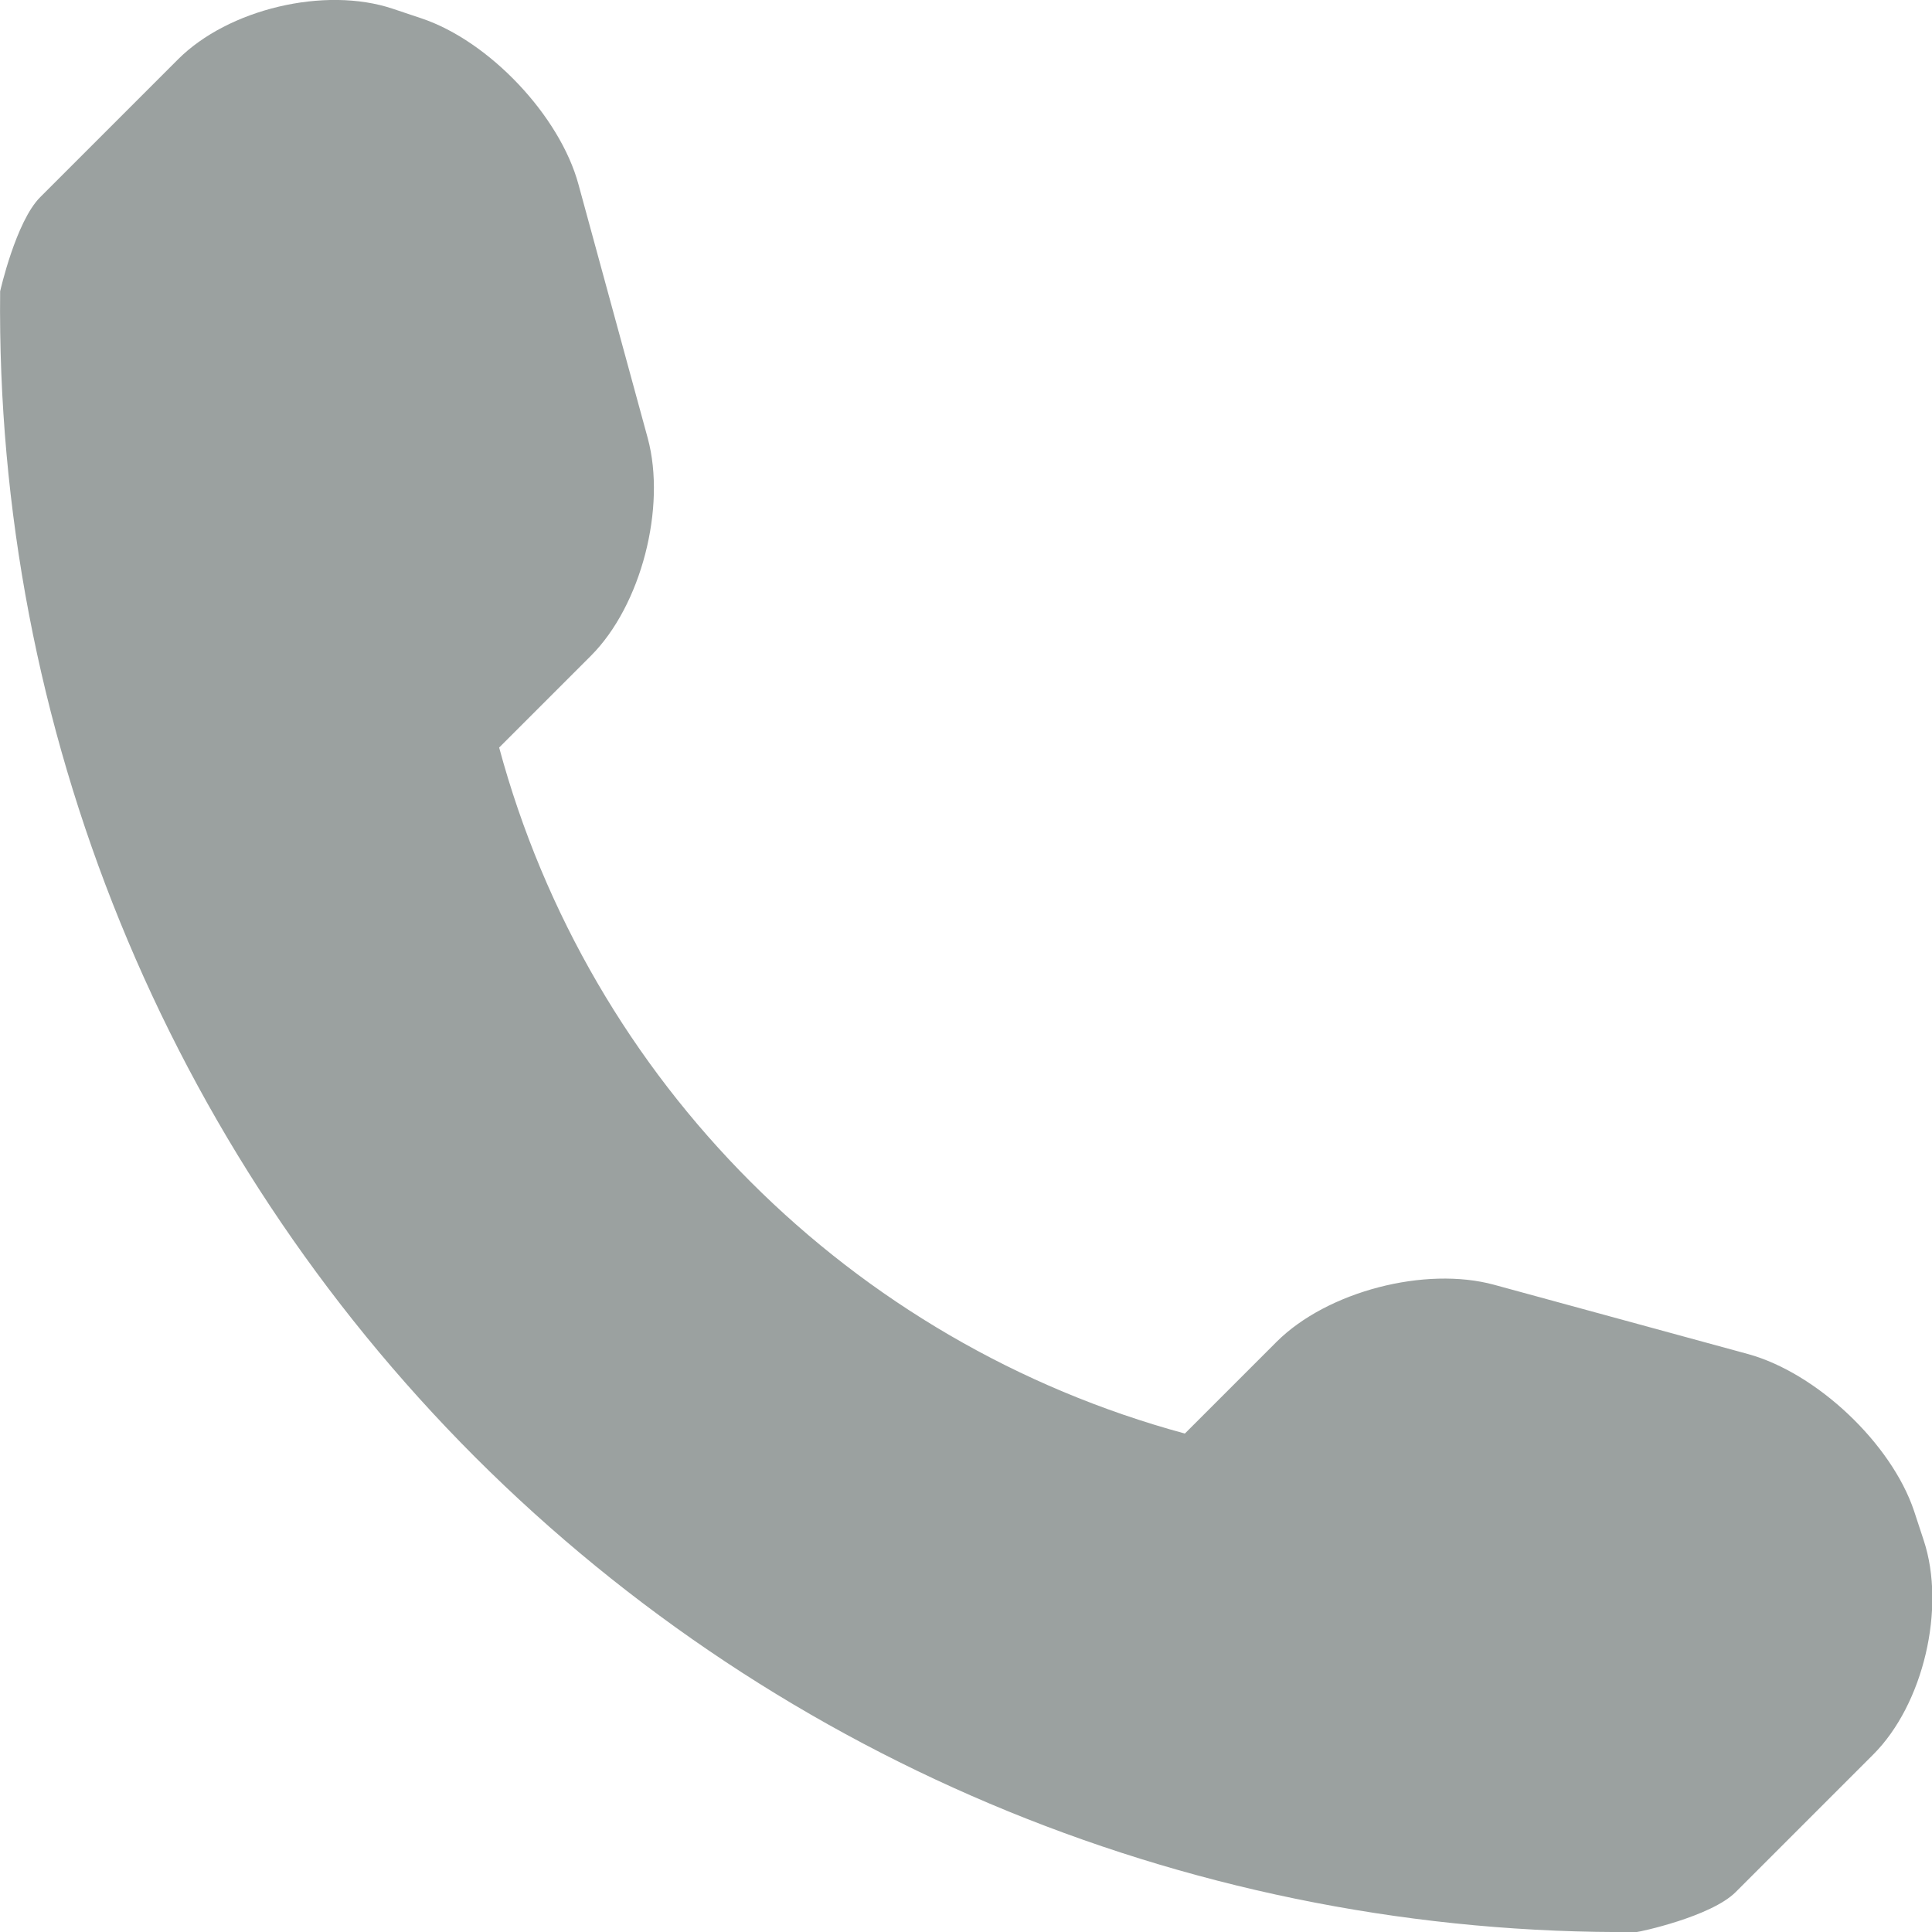
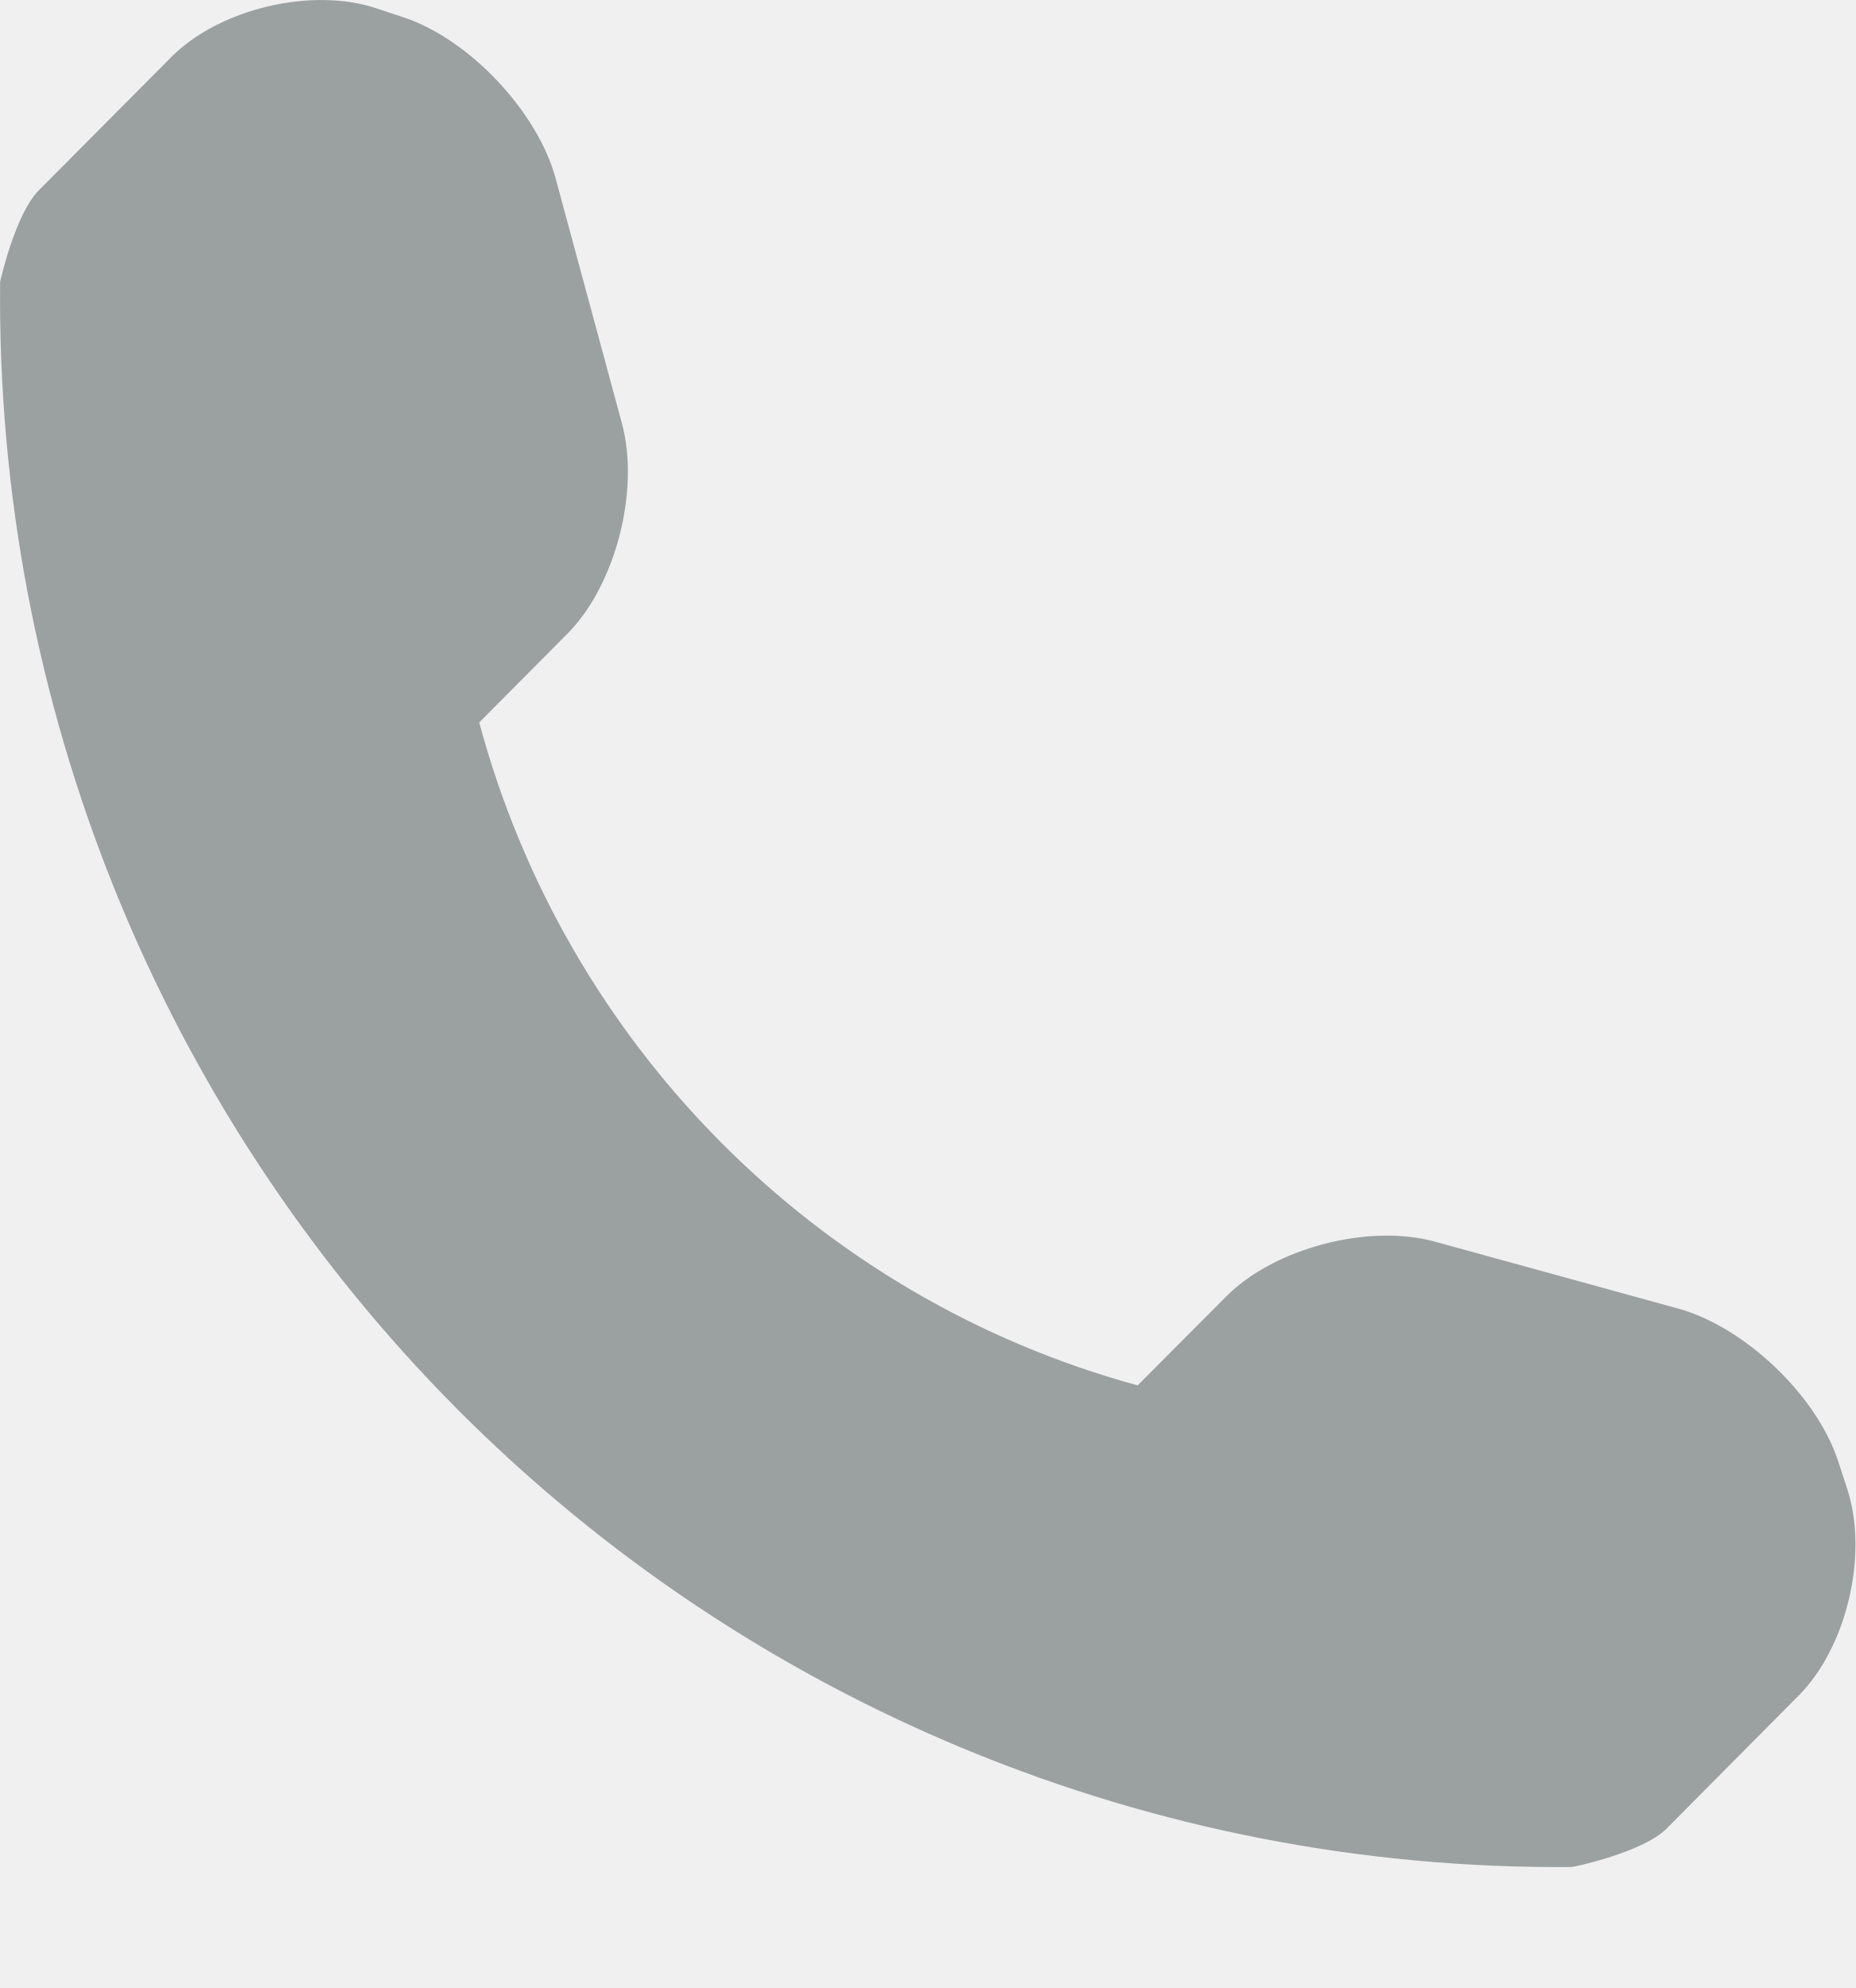
- <svg xmlns="http://www.w3.org/2000/svg" width="14" height="14" viewBox="0 0 14 14" fill="none">
-   <g clip-path="url(#clip0_435_16)">
-     <rect width="14" height="14" fill="white" />
-     <path d="M13.94 11.162L13.87 10.949C13.706 10.46 13.165 9.949 12.667 9.812L10.827 9.31C10.329 9.174 9.618 9.357 9.251 9.723L8.586 10.388C6.167 9.733 4.27 7.836 3.617 5.417L4.282 4.752C4.647 4.387 4.829 3.676 4.694 3.176L4.192 1.337C4.057 0.838 3.544 0.297 3.054 0.133L2.845 0.063C2.354 -0.101 1.654 0.065 1.289 0.431L0.292 1.428C0.115 1.604 0.001 2.111 0.001 2.111C-0.033 5.275 1.207 8.321 3.443 10.559C5.674 12.789 8.709 14.027 11.861 14C11.878 14 12.399 13.889 12.577 13.711L13.574 12.714C13.938 12.351 14.102 11.651 13.94 11.162Z" fill="#9BA1A0" />
-   </g>
-   <defs>
-     <clipPath id="clip0_435_16">
-       <rect width="14" height="14" fill="white" />
-     </clipPath>
-   </defs>
+ <svg xmlns="http://www.w3.org/2000/svg" width="14" height="15" viewBox="0 0 14 15" fill="none">
+   <path d="M13.937 11.232L13.867 11.018C13.703 10.525 13.163 10.012 12.664 9.874L10.825 9.368C10.327 9.232 9.616 9.415 9.25 9.784L8.584 10.453C6.166 9.794 4.269 7.885 3.616 5.451L4.281 4.782C4.646 4.415 4.828 3.699 4.693 3.196L4.192 1.345C4.056 0.843 3.543 0.299 3.054 0.134L2.844 0.064C2.354 -0.101 1.653 0.065 1.289 0.434L0.292 1.437C0.115 1.614 0.001 2.125 0.001 2.125C-0.033 5.308 1.207 8.373 3.443 10.625C5.673 12.869 8.707 14.115 11.859 14.087C11.876 14.087 12.397 13.976 12.575 13.797L13.571 12.794C13.936 12.428 14.1 11.724 13.937 11.232Z" fill="#9BA1A0" />
</svg>
